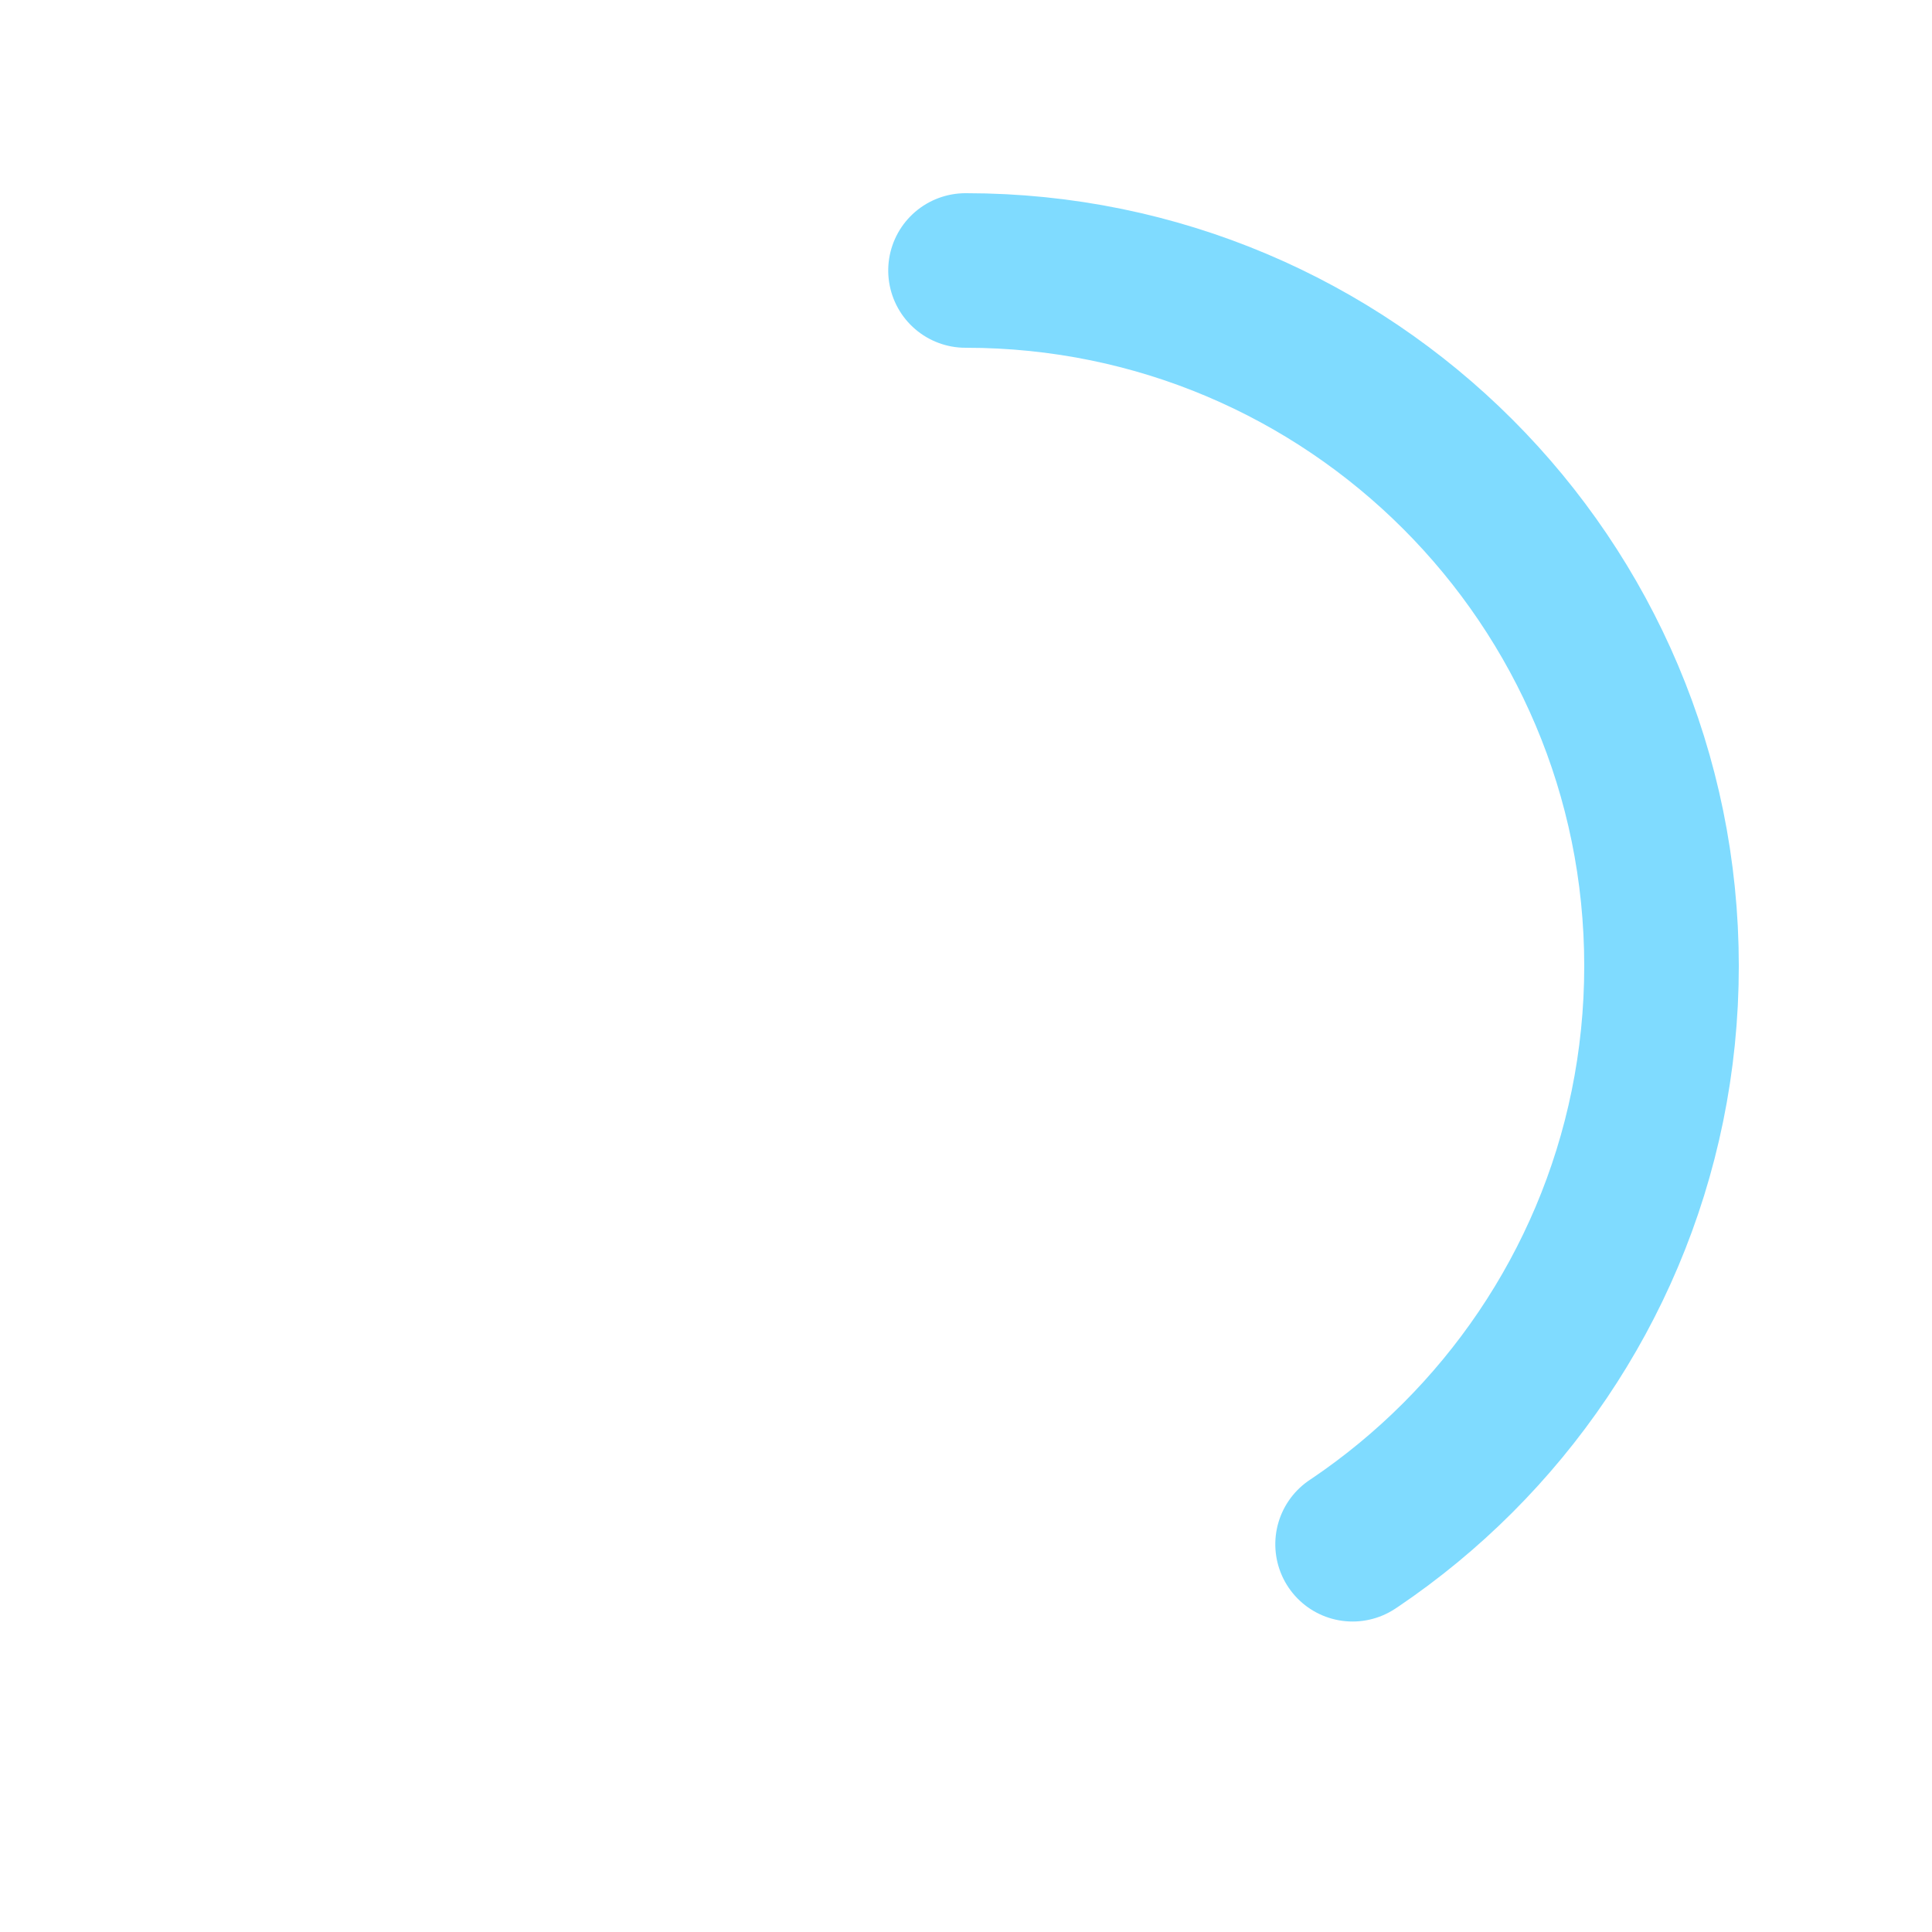
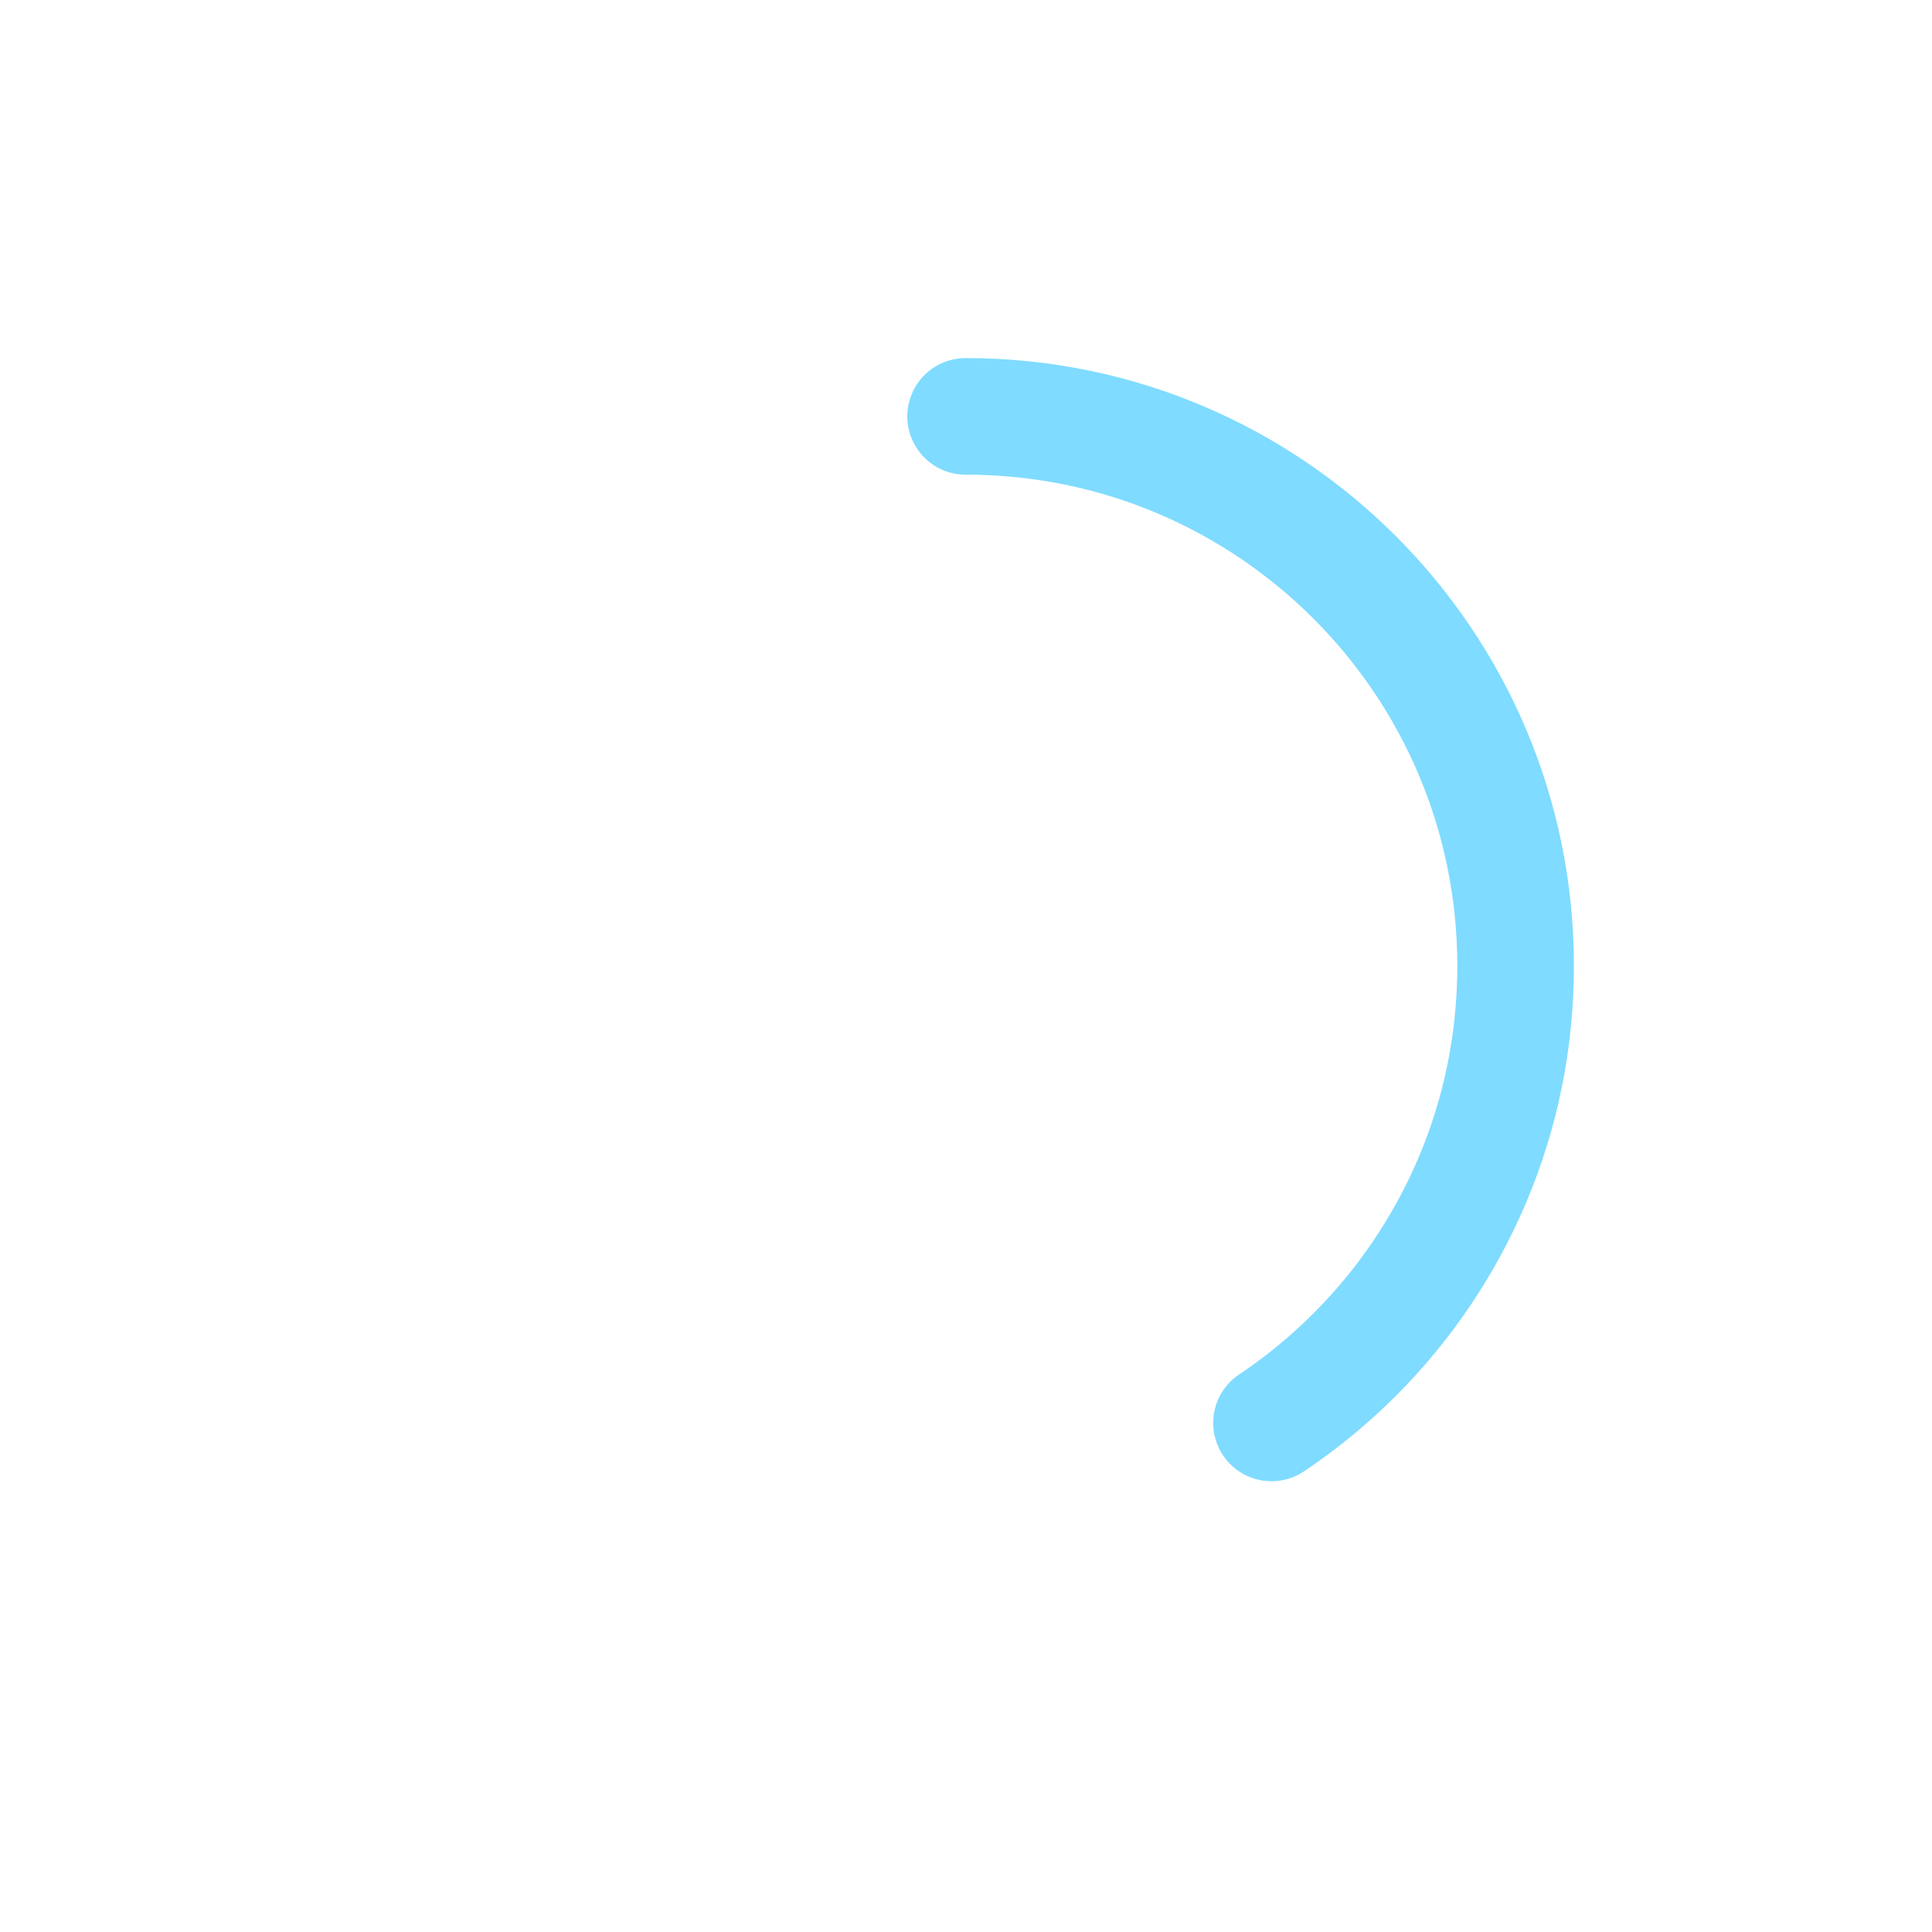
- <svg xmlns="http://www.w3.org/2000/svg" viewBox="0 0 100 100">
-   <circle cx="50" cy="50" r="36" fill="none" stroke="#FFFFFF44" stroke-width="8" />
-   <circle cx="50" cy="50" r="36" fill="none" stroke="#7FDBFF" stroke-width="8" stroke-linecap="round" transform="rotate(-90 50 50)" stroke-dasharray="91.892 134.303" />
+ <svg xmlns="http://www.w3.org/2000/svg" viewBox="-8 -8 116 116">
+   <circle cx="50" cy="50" r="33" fill="none" stroke="#FFFFFF33" stroke-width="7" />
+   <circle cx="50" cy="50" r="33" fill="none" stroke="#7FDBFF" stroke-width="7" stroke-linecap="round" transform="rotate(-90 50 50)" stroke-dasharray="84.234 123.111" />
</svg>
